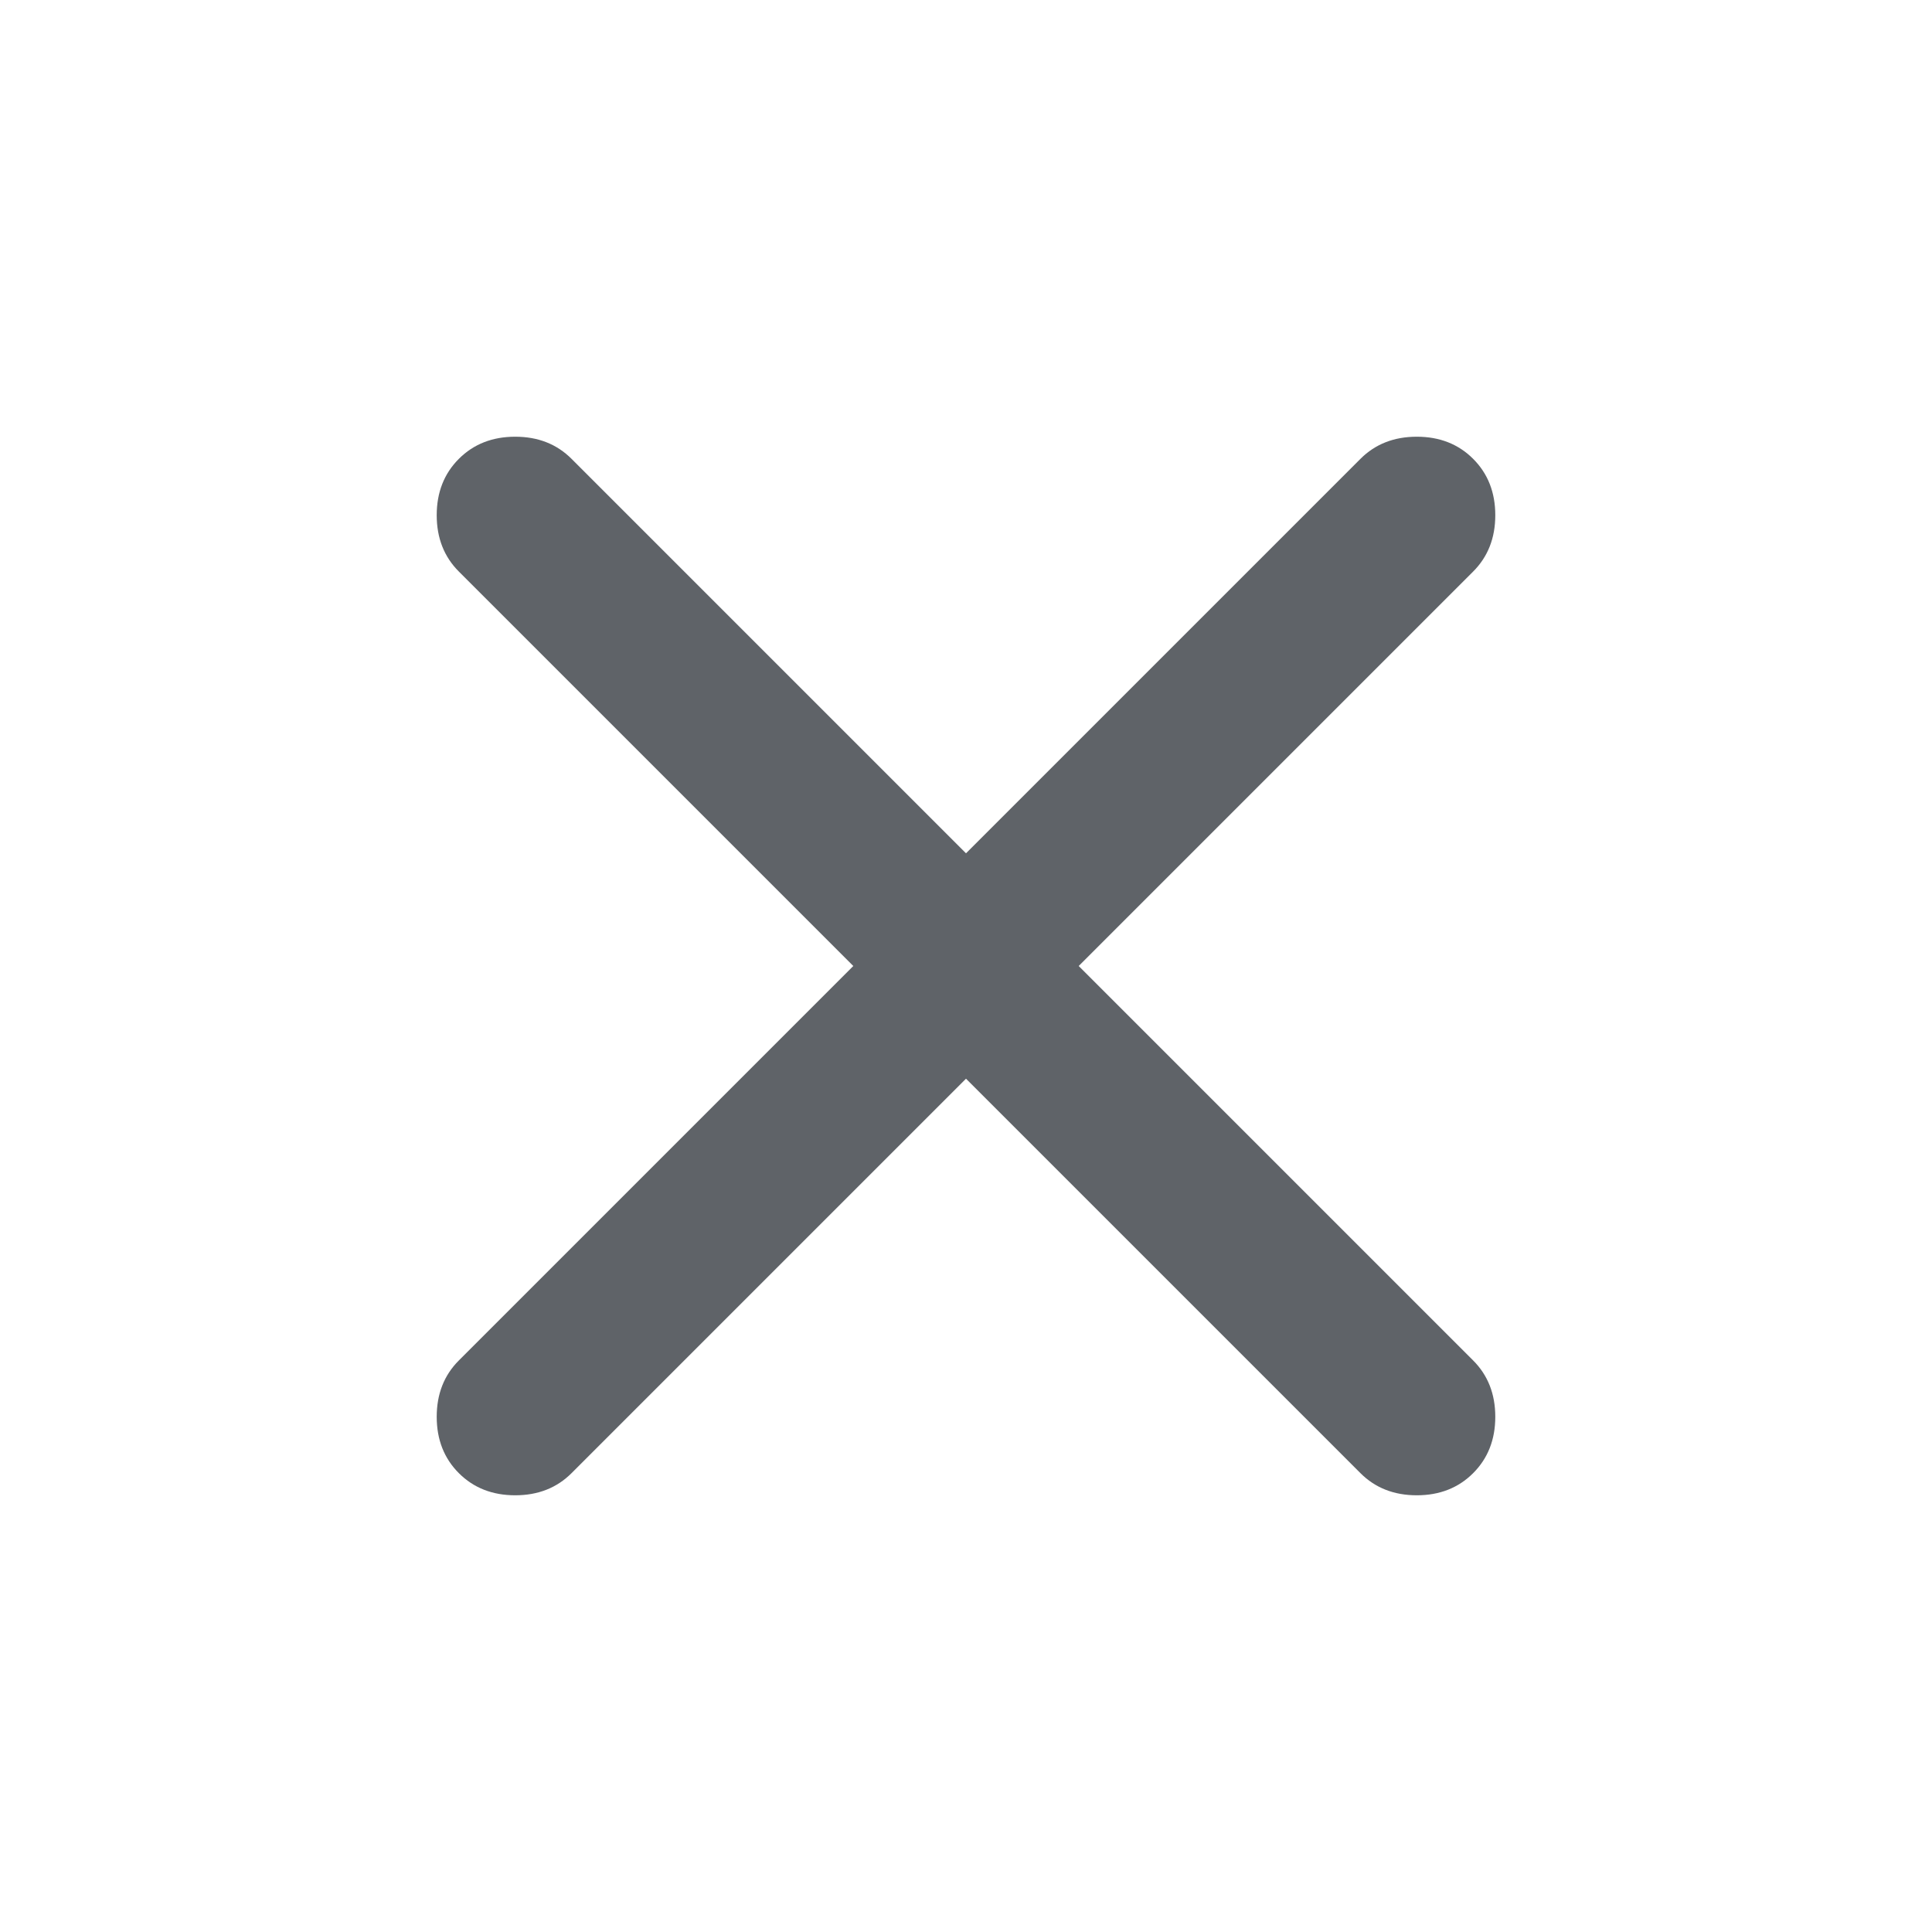
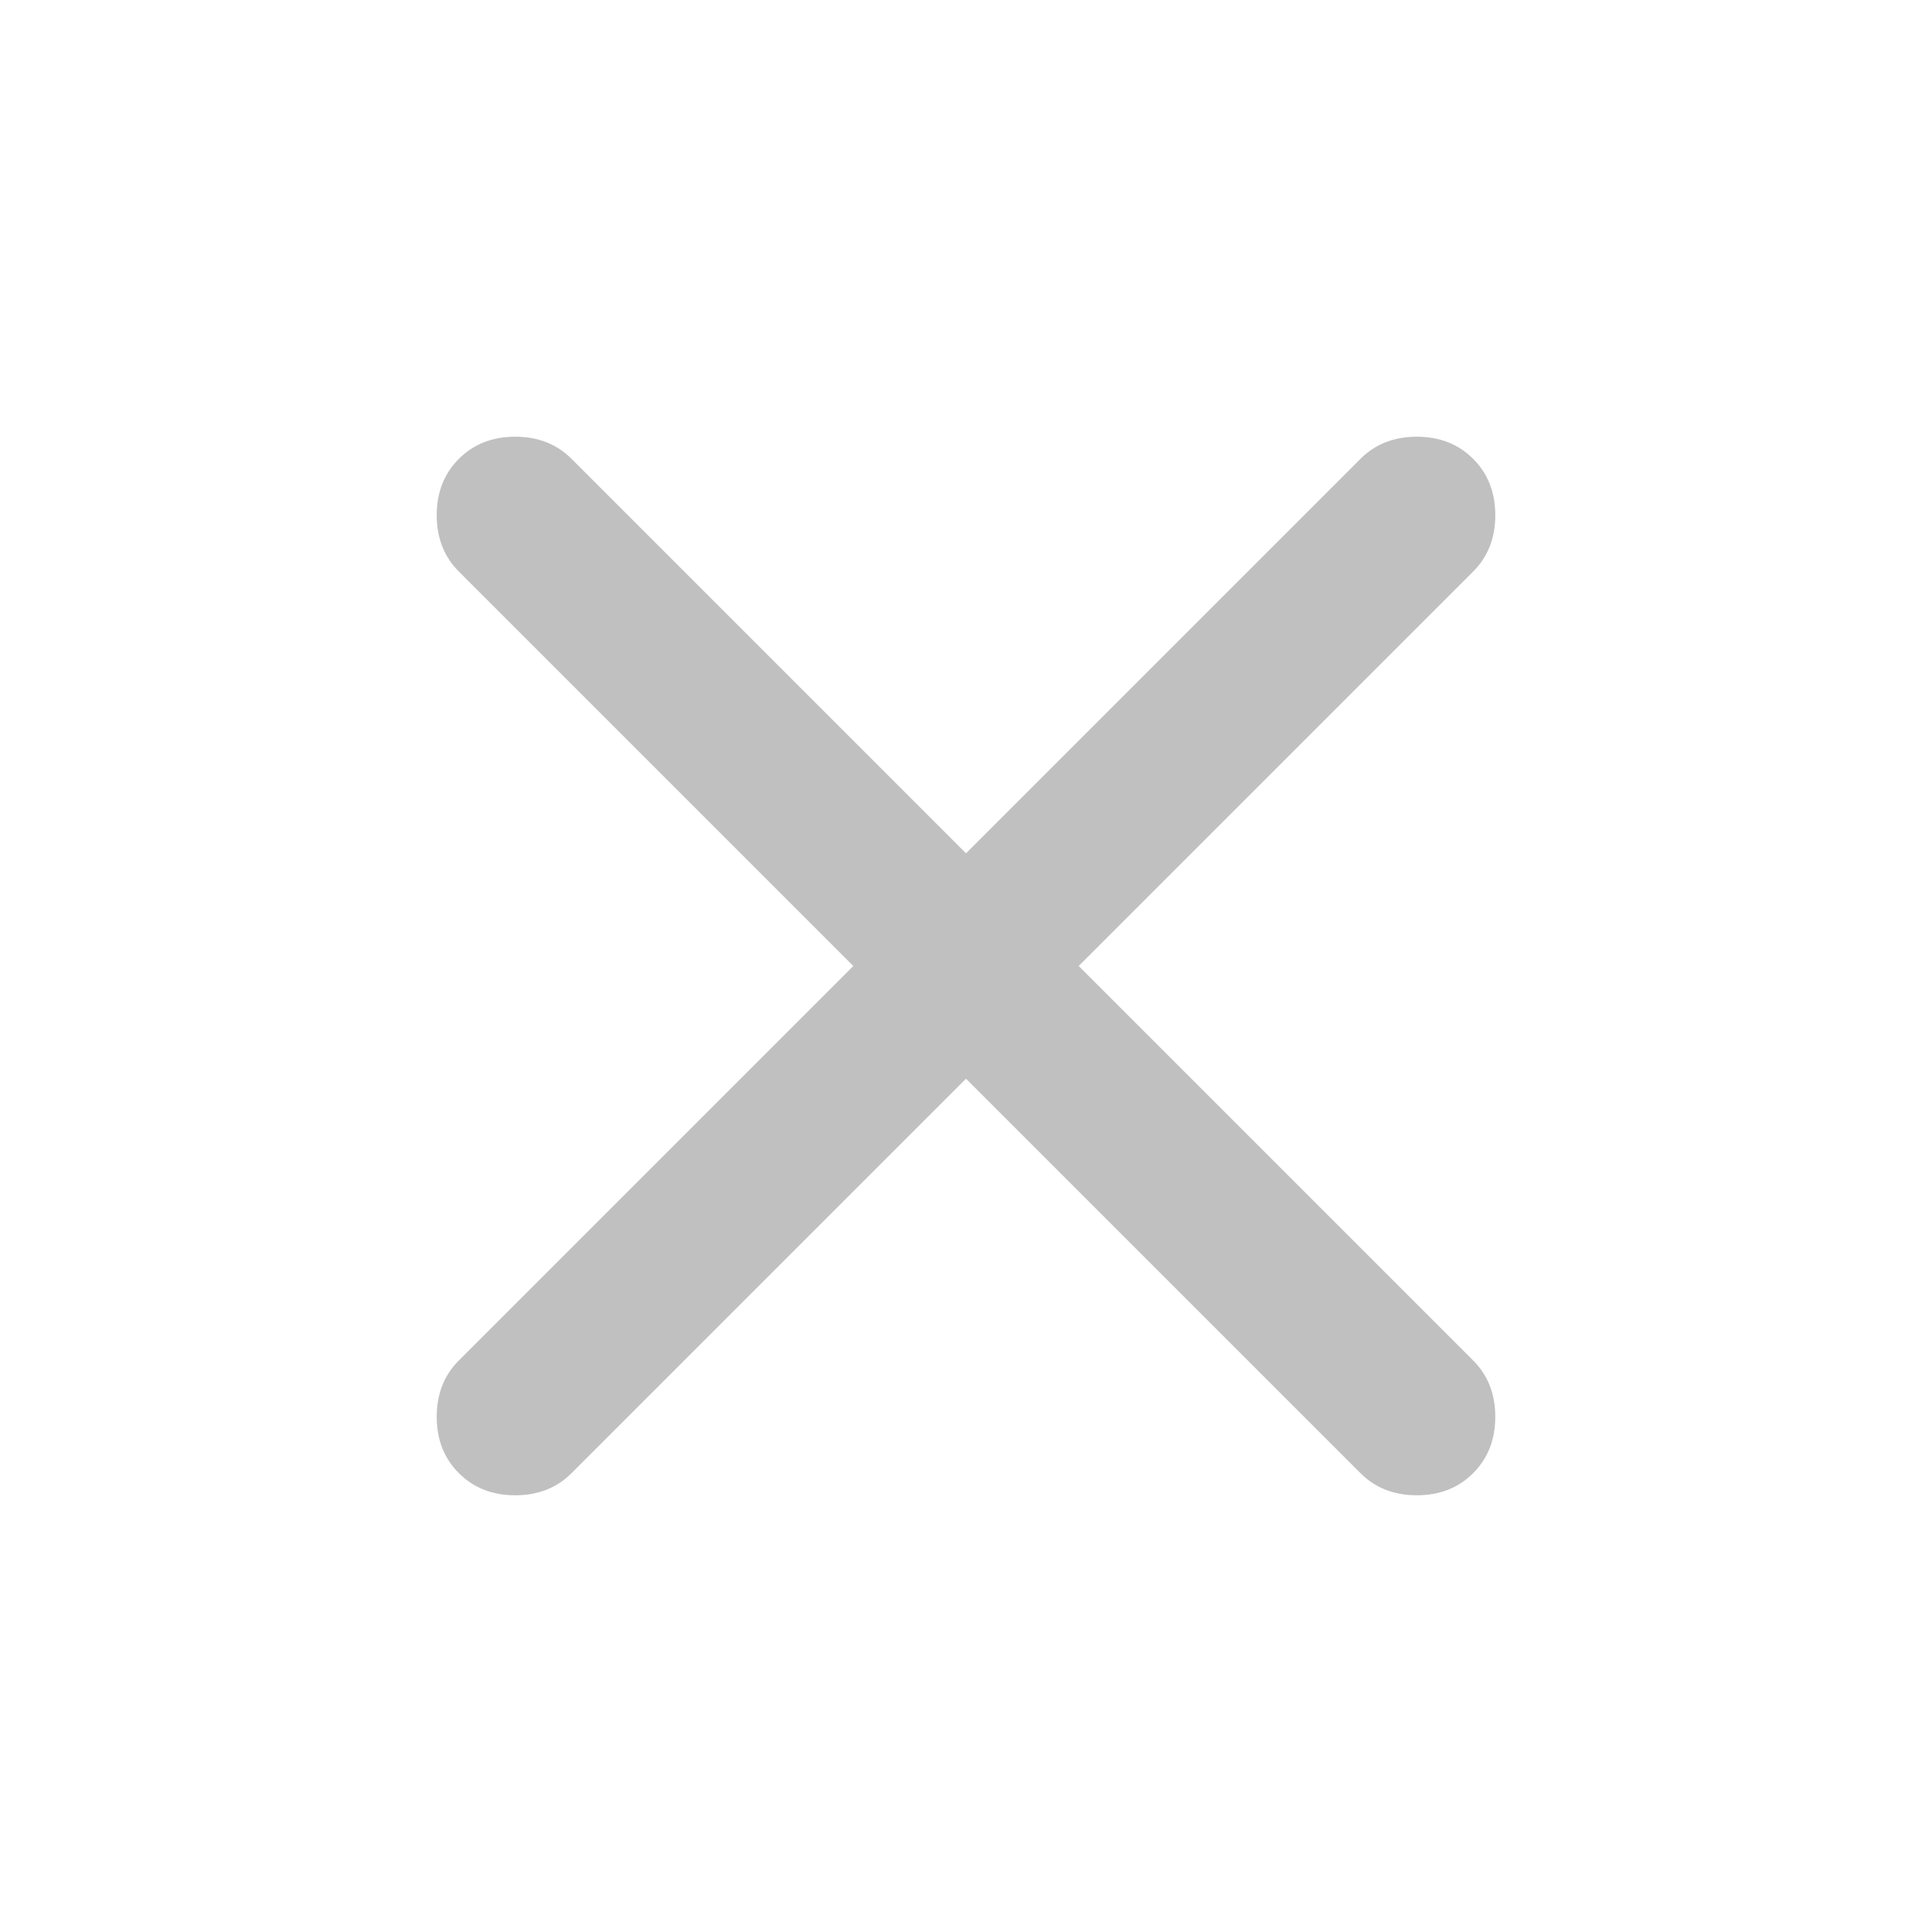
<svg xmlns="http://www.w3.org/2000/svg" height="24" viewBox="0 -960 960 960" width="24">
-   <path fill="#5f6368" d="M480-424 284-228q-11 11-28 11t-28-11q-11-11-11-28t11-28l196-196-196-196q-11-11-11-28t11-28q11-11 28-11t28 11l196 196 196-196q11-11 28-11t28 11q11 11 11 28t-11 28L536-480l196 196q11 11 11 28t-11 28q-11 11-28 11t-28-11L480-424Z" />
+   <path fill="#c0c0c0" d="M480-424 284-228q-11 11-28 11t-28-11q-11-11-11-28t11-28l196-196-196-196q-11-11-11-28t11-28q11-11 28-11t28 11l196 196 196-196q11-11 28-11t28 11q11 11 11 28t-11 28L536-480l196 196q11 11 11 28t-11 28q-11 11-28 11t-28-11L480-424Z" />
</svg>
